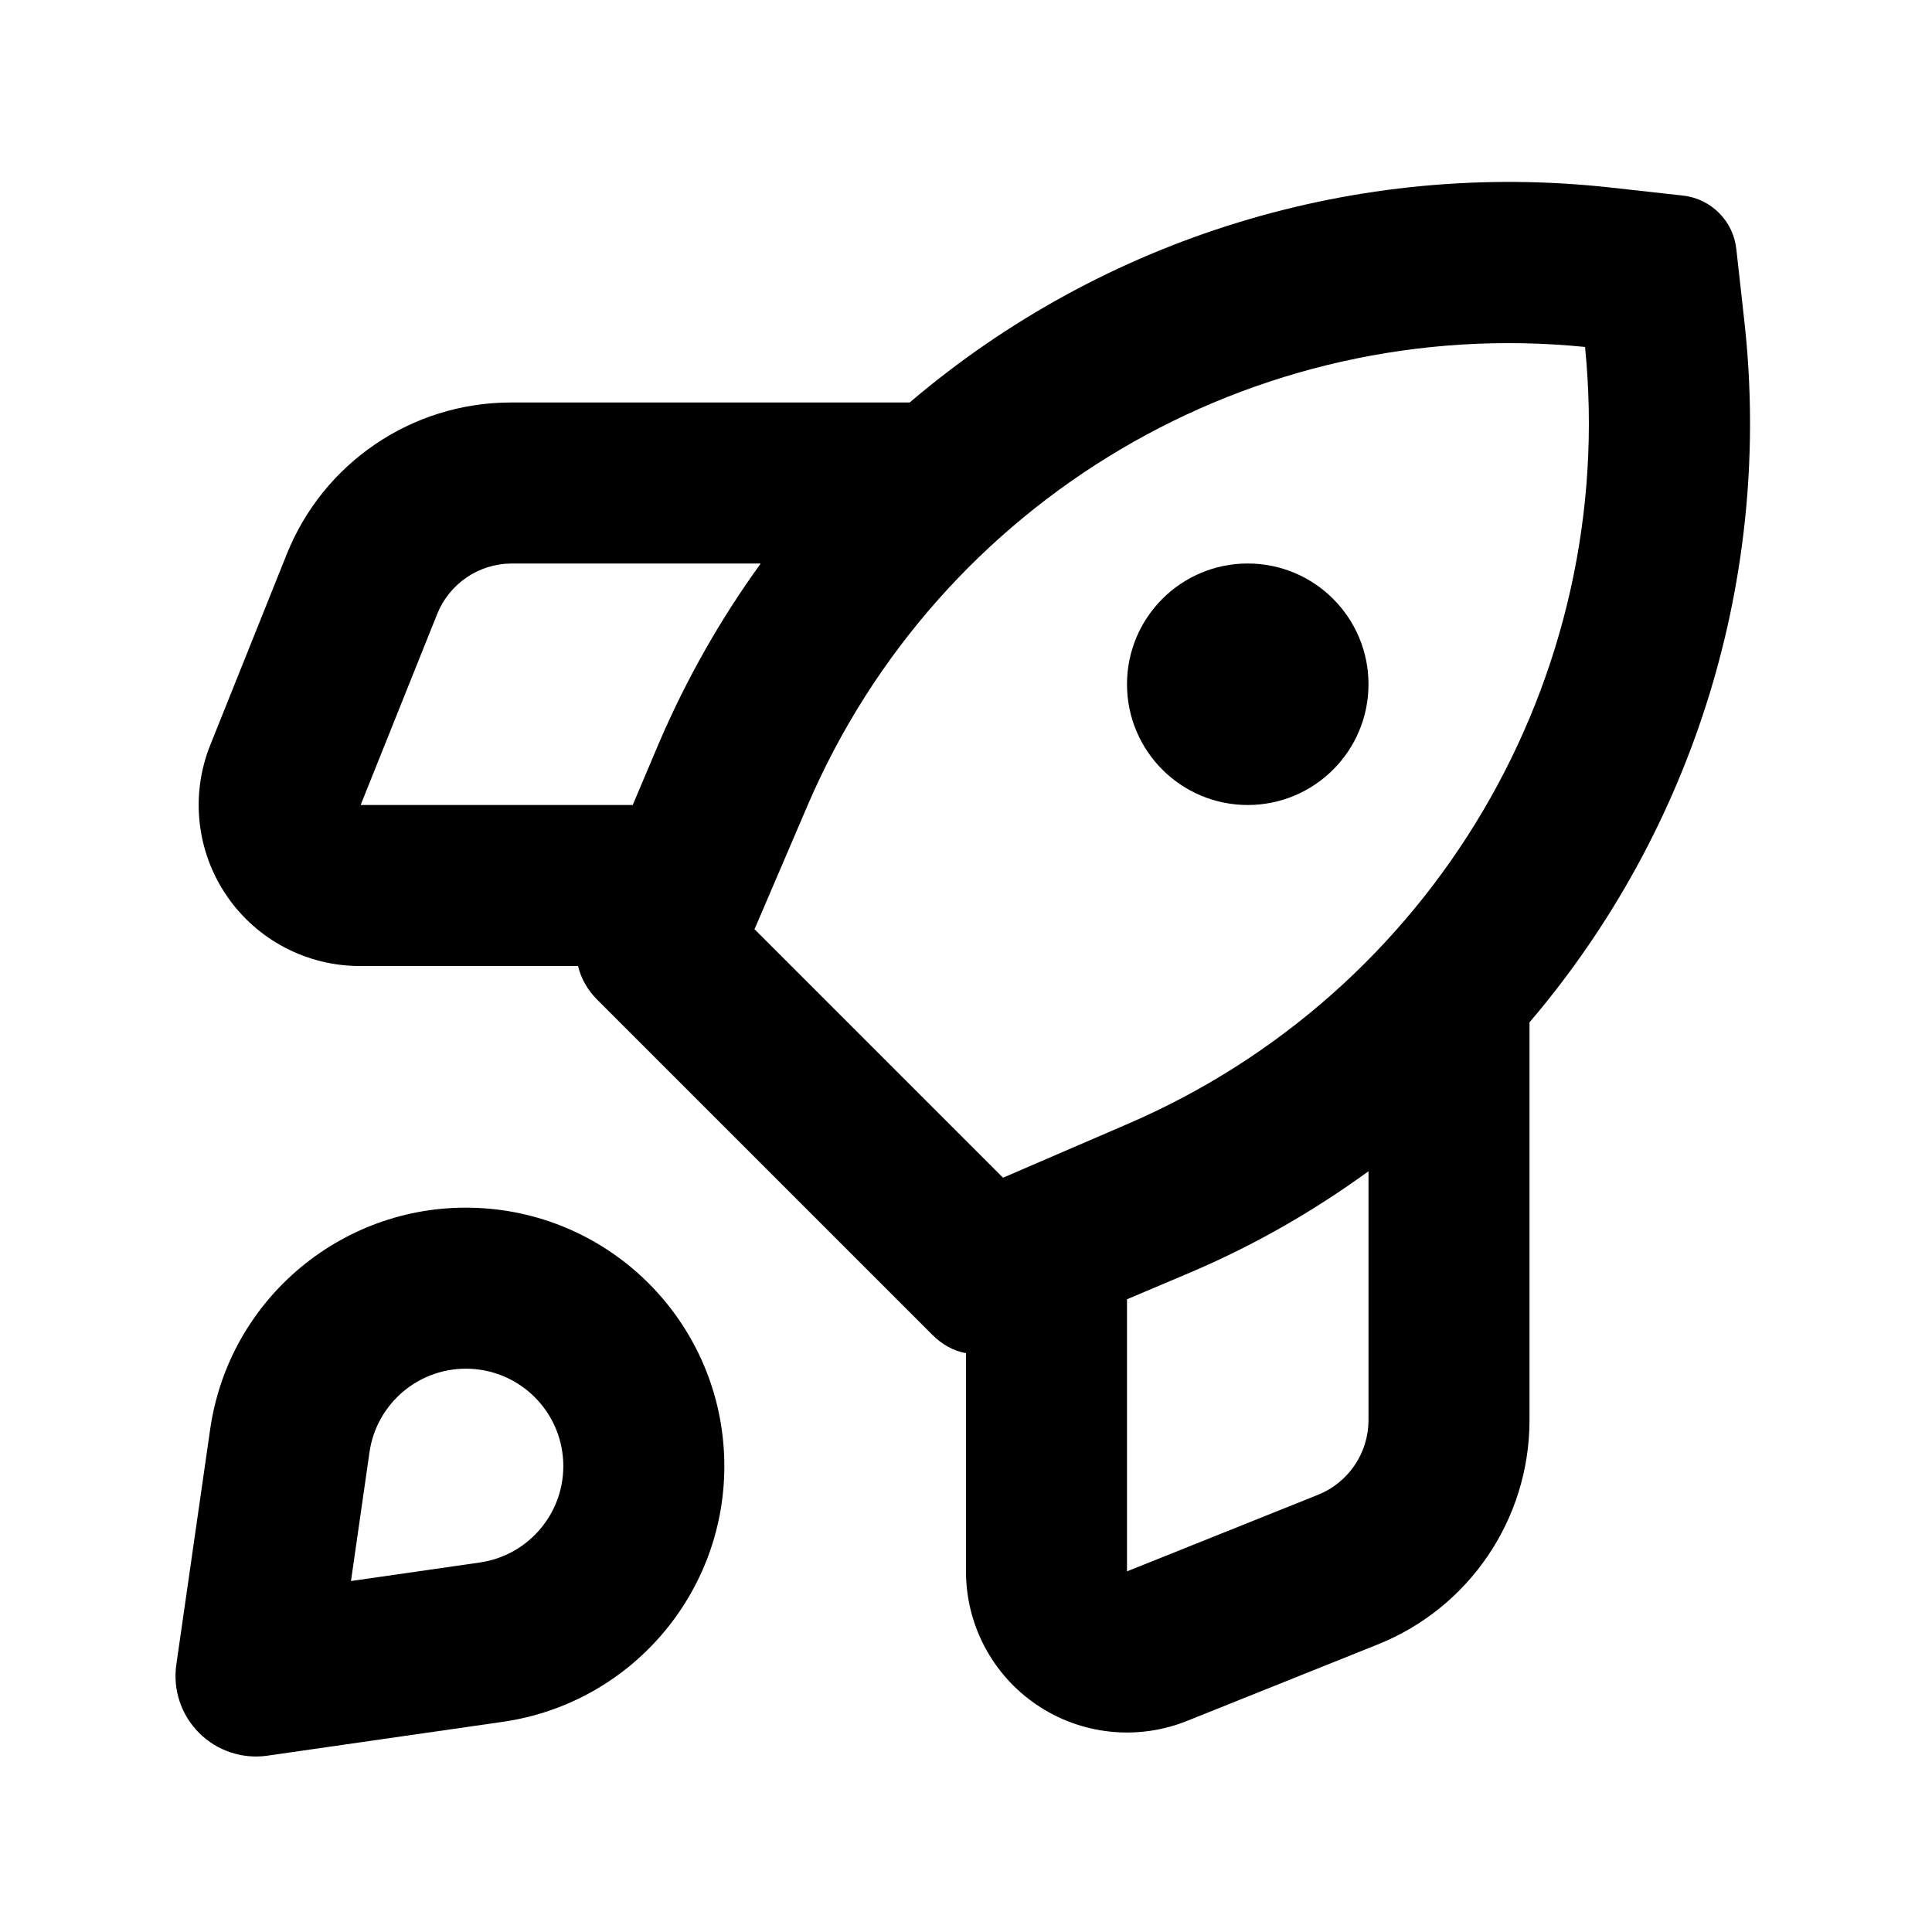
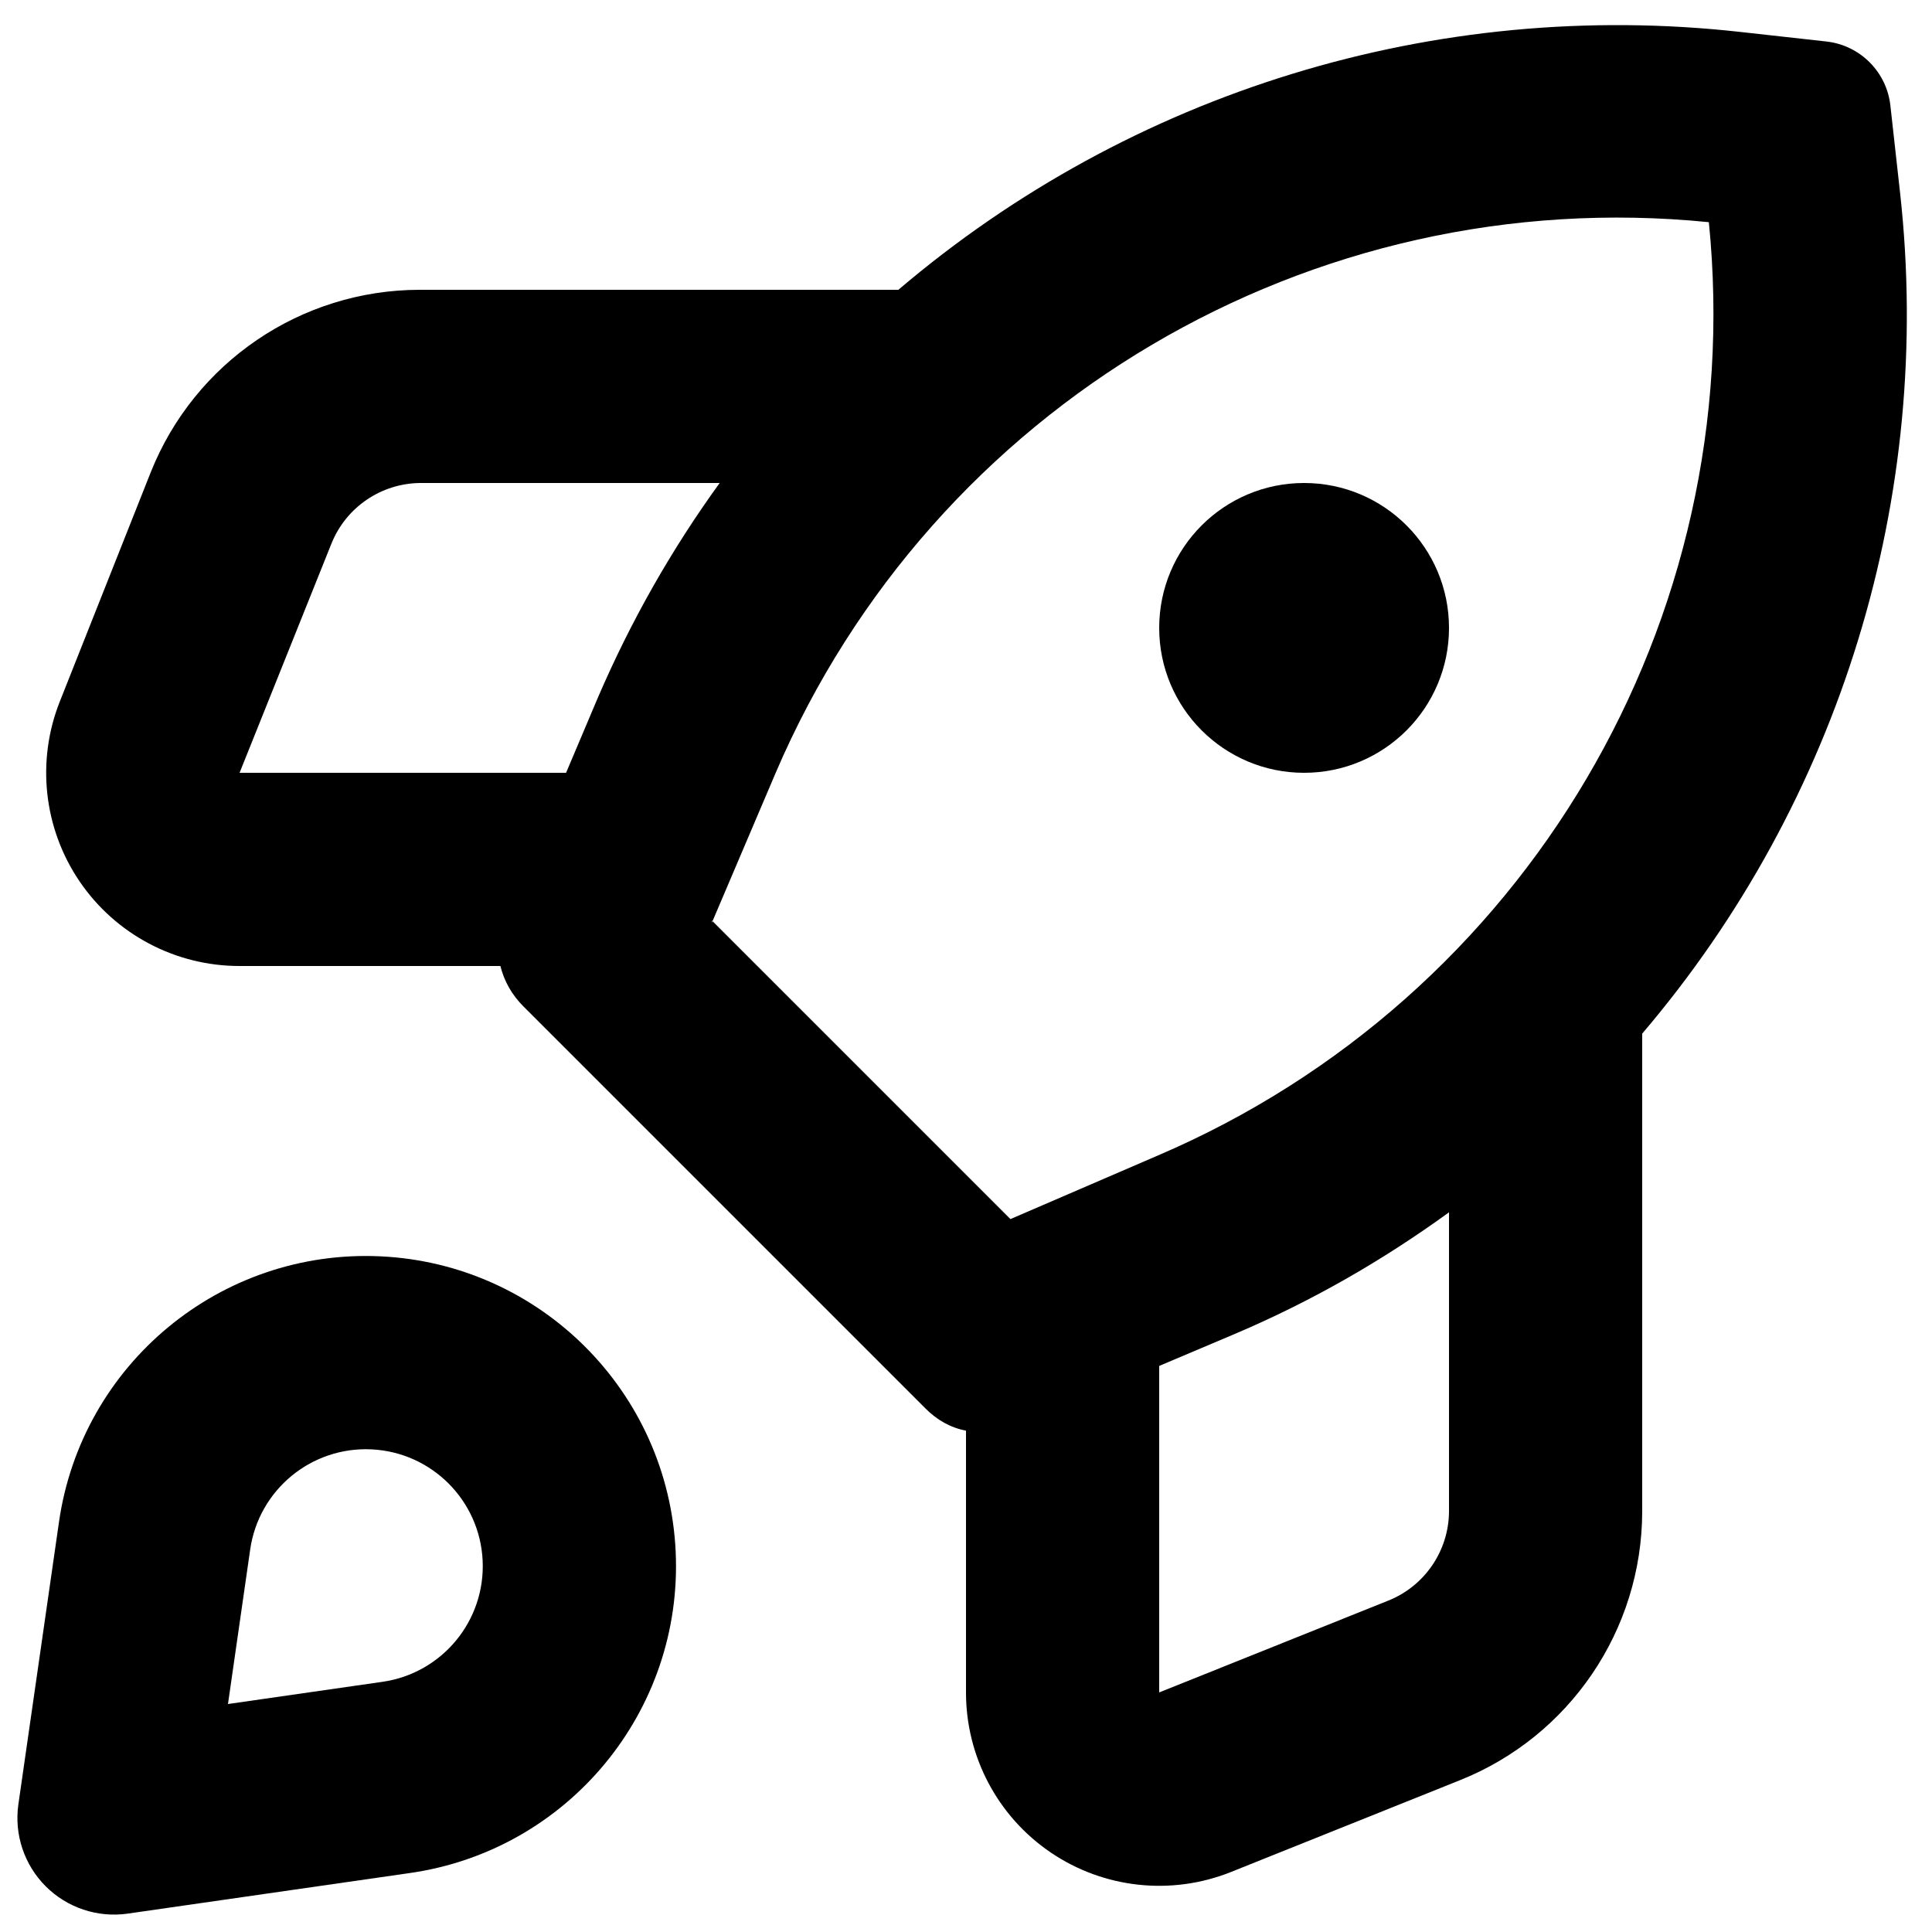
- <svg xmlns="http://www.w3.org/2000/svg" viewBox="0 0 24 24" fill="currentColor">
-   <path d="M15.5 10a1.5 1.5 0 1 0 0-3 1.5 1.5 0 0 0 0 3Z" />
-   <path fill-rule="evenodd" d="m7.42 12.42 4.16 4.16c.12.12.26.2.42.23v2.71a2 2 0 0 0 2.74 1.86l2.37-.95A3 3 0 0 0 19 17.65V12.7A11.47 11.47 0 0 0 21.67 4l-.1-.9a.75.75 0 0 0-.66-.67l-.9-.1A11.48 11.48 0 0 0 11.3 5H6.34a3 3 0 0 0-2.78 1.89l-.95 2.37A2 2 0 0 0 4.48 12h2.7c.04.16.12.3.24.42ZM7.86 10H4.48l.95-2.37A1 1 0 0 1 6.35 7h3.1c-.5.69-.92 1.43-1.26 2.22l-.33.78ZM17 14.55v3.1a1 1 0 0 1-.63.92l-2.37.95v-3.38l.78-.33c.8-.34 1.53-.76 2.22-1.26Zm-7.63-3 .66-1.54a9.48 9.48 0 0 1 9.66-5.7 9.48 9.48 0 0 1-5.7 9.66l-1.53.66-3.09-3.09Z" />
-   <path fill-rule="evenodd" d="m2.19 20.68.42-2.92a3.21 3.21 0 1 1 3.63 3.63l-2.92.42a1 1 0 0 1-1.13-1.13Zm2.17-1.04 1.6-.23a1.21 1.21 0 1 0-1.37-1.37l-.23 1.6Z" />
+ <svg xmlns="http://www.w3.org/2000/svg" viewBox="0 0 20 20" fill="currentColor">
+   <path d="M13.5 8a1.5 1.5 0 1 0 0-3 1.5 1.5 0 0 0 0 3Z" />
+   <path fill-rule="evenodd" d="m5.42 10.42 4.16 4.16c.12.12.26.2.42.23v2.71a2 2 0 0 0 2.74 1.86l2.37-.95A3 3 0 0 0 17 15.65V10.7A11.47 11.47 0 0 0 19.67 2l-.1-.9a.75.75 0 0 0-.66-.67l-.9-.1A11.48 11.48 0 0 0 9.3 3H4.34a3 3 0 0 0-2.78 1.89L.62 7.26A2 2 0 0 0 2.48 10h2.7c.04.16.12.3.24.42ZM5.86 8H2.48l.95-2.37A1 1 0 0 1 4.35 5h3.1c-.5.69-.92 1.43-1.26 2.22L5.86 8ZM15 12.55v3.1a1 1 0 0 1-.63.92l-2.37.95v-3.38l.78-.33c.8-.34 1.53-.76 2.22-1.26Zm-7.63-3L8.03 8a9.48 9.48 0 0 1 9.66-5.7 9.48 9.48 0 0 1-5.7 9.66l-1.53.66-3.09-3.09Z" />
+   <path fill-rule="evenodd" d="m.19 18.68.42-2.92a3.21 3.21 0 1 1 3.63 3.63l-2.92.42a1 1 0 0 1-1.13-1.13Zm2.17-1.04 1.6-.23a1.21 1.21 0 1 0-1.37-1.37l-.23 1.6Z" />
</svg>
